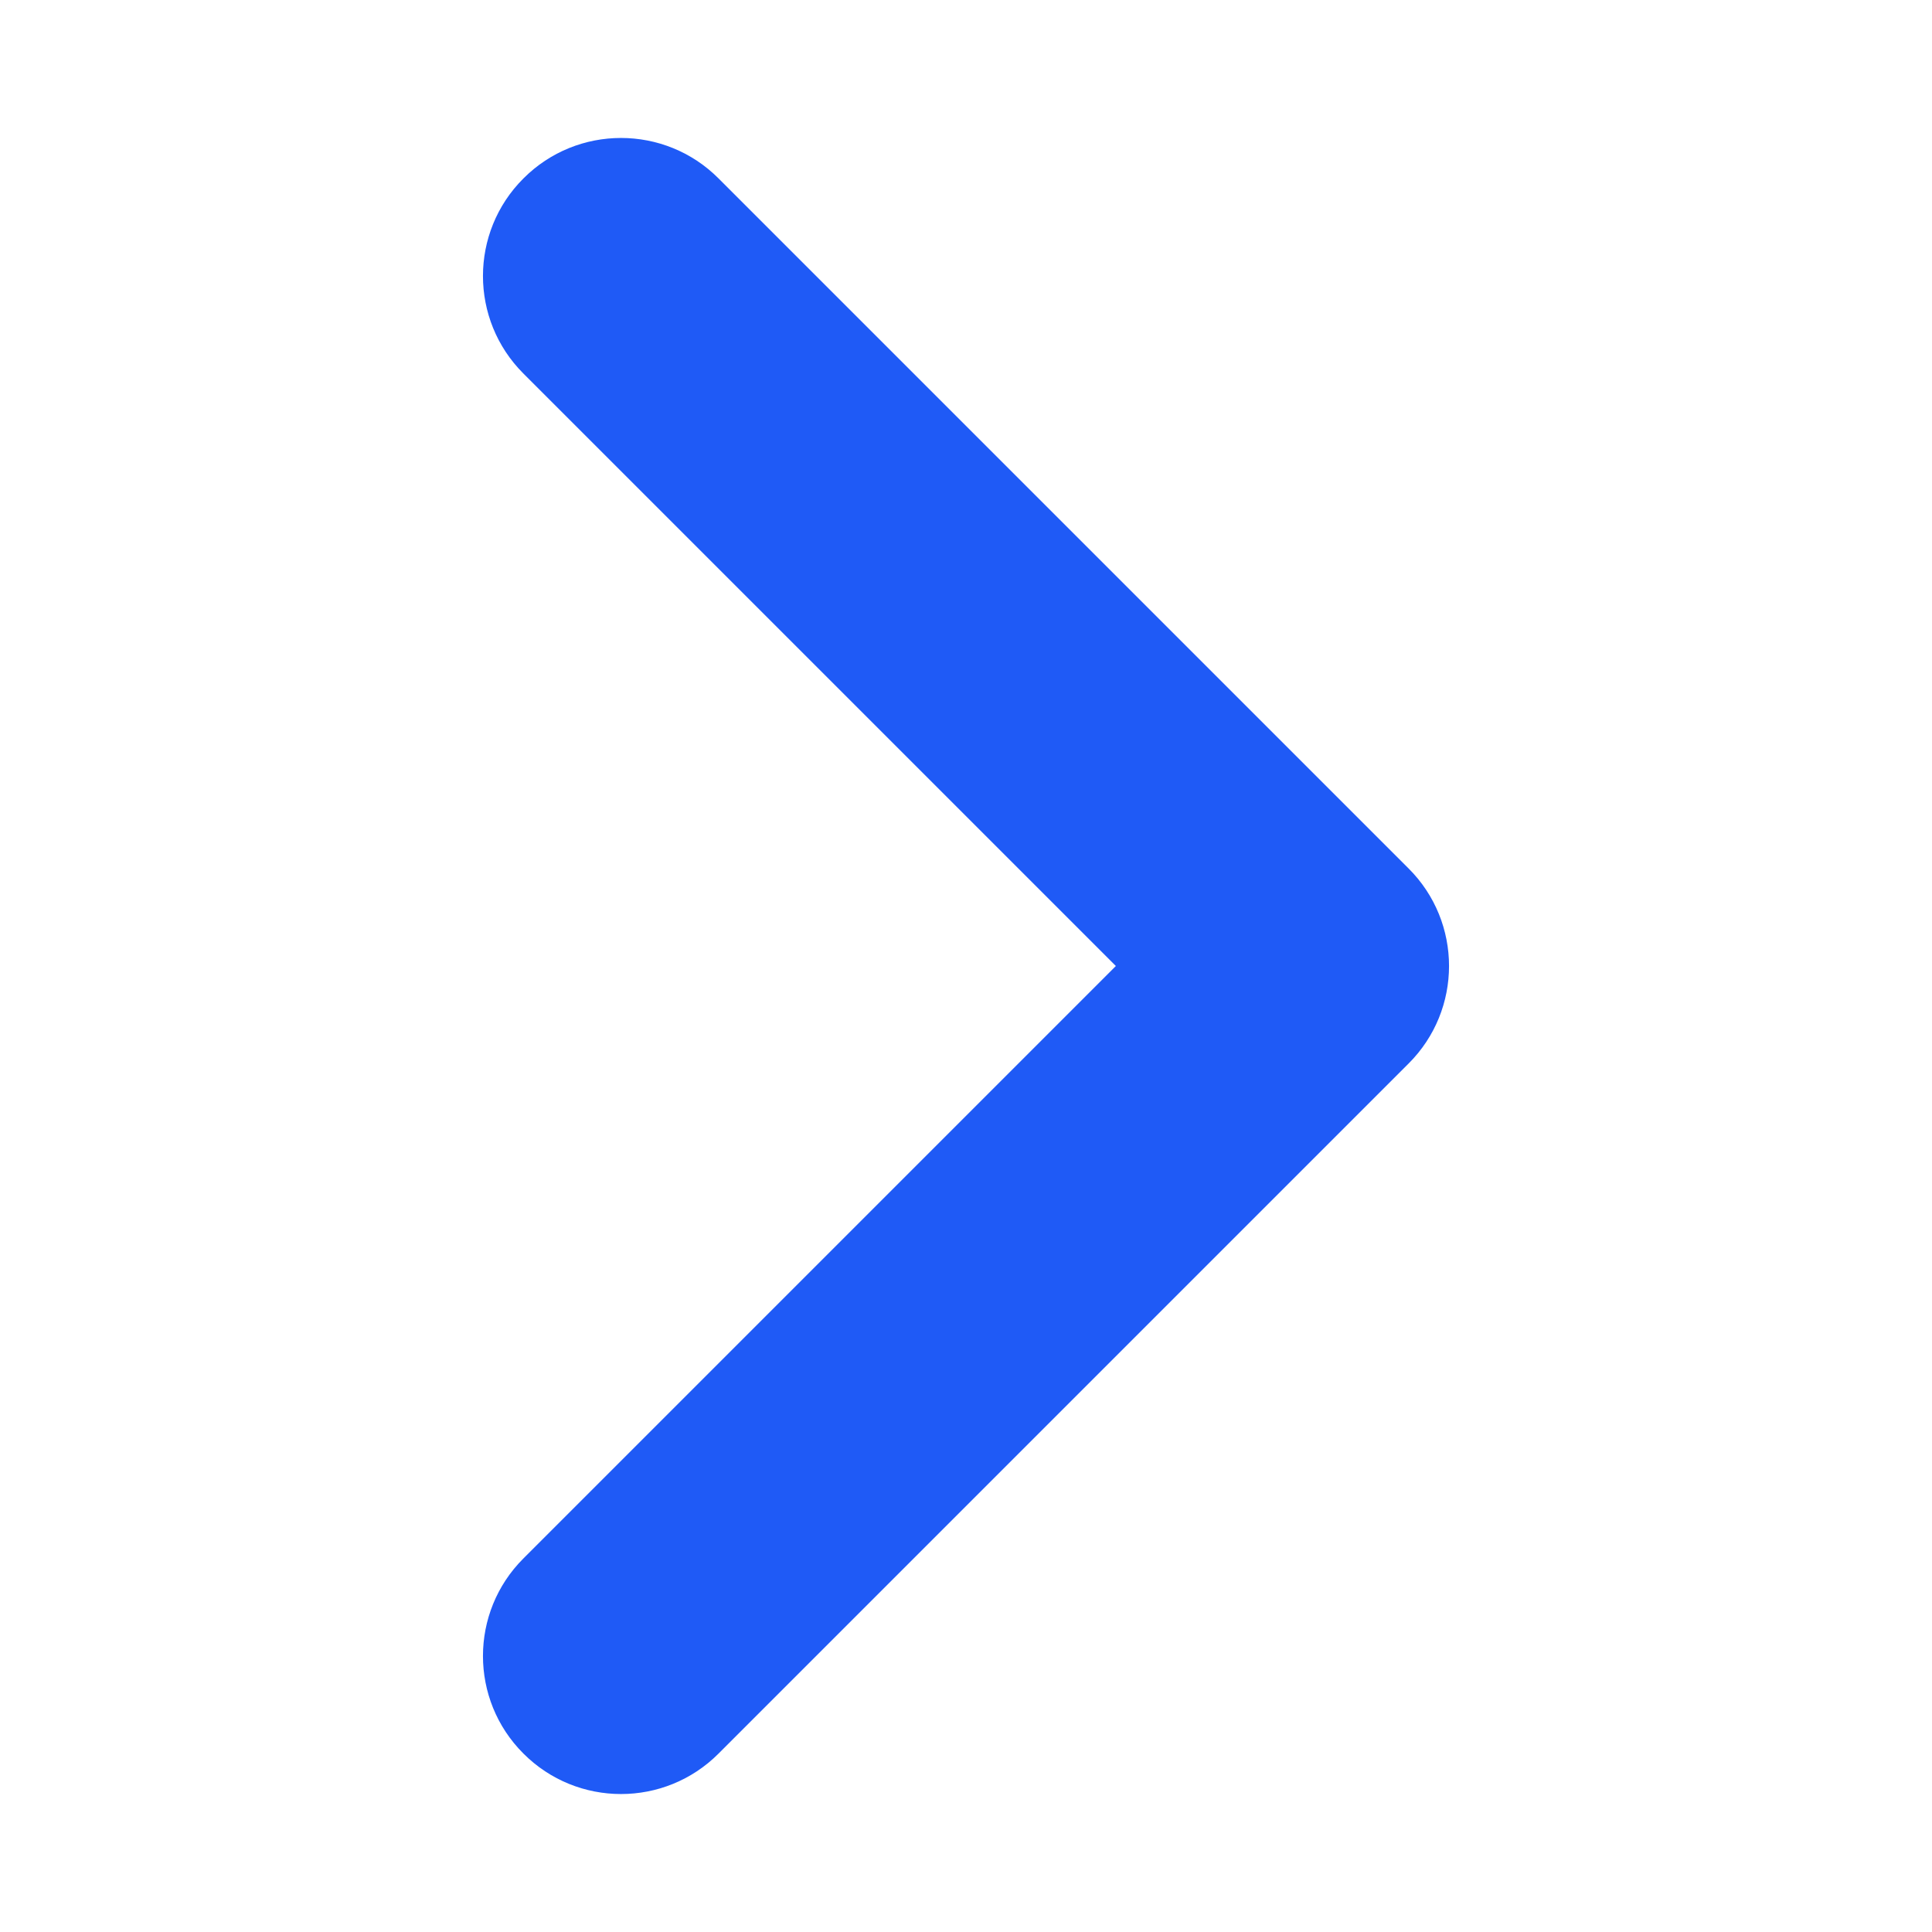
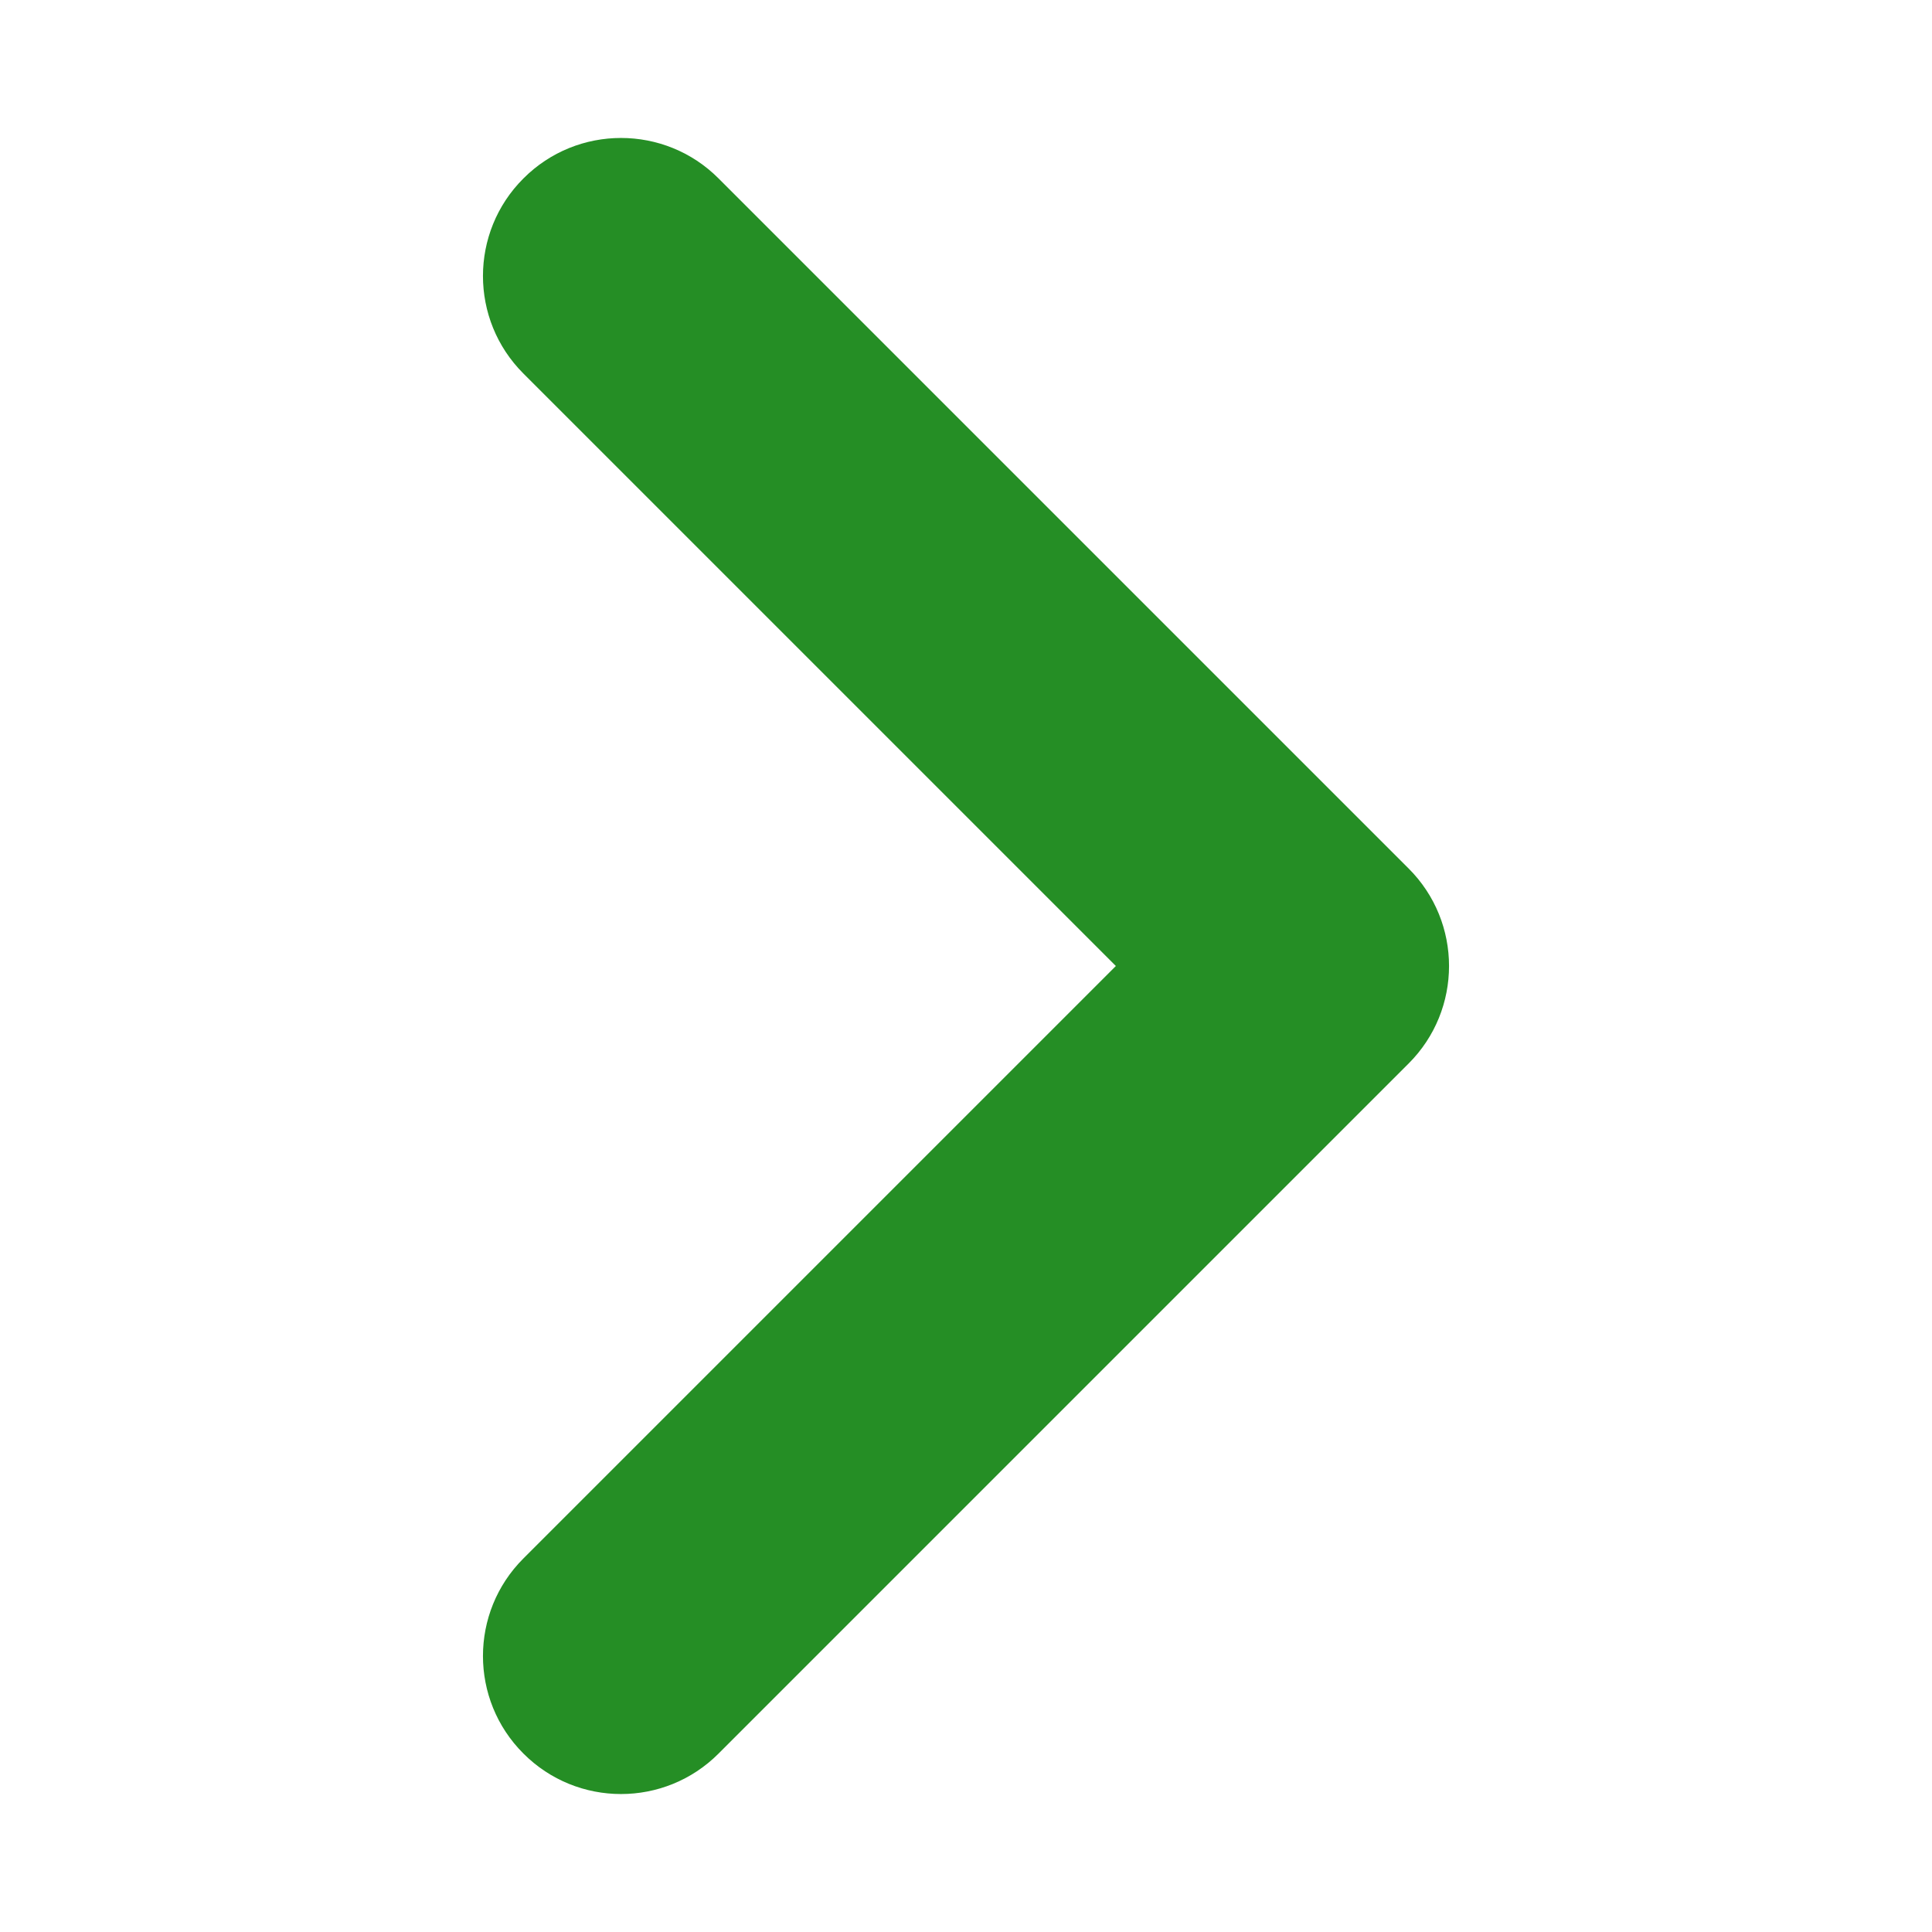
<svg xmlns="http://www.w3.org/2000/svg" width="14px" height="14px" viewBox="0 0 14 14" version="1.1">
  <g id="Icon/14/Arrow/Right" stroke="none" stroke-width="1" fill="none" fill-rule="evenodd">
-     <path d="M8.086,7 L3.793,11.293 C3.402,11.683 3.402,12.317 3.793,12.707 C4.183,13.098 4.817,13.098 5.207,12.707 L10.207,7.707 C10.598,7.317 10.598,6.683 10.207,6.293 L5.207,1.293 C4.817,0.902 4.183,0.902 3.793,1.293 C3.402,1.683 3.402,2.317 3.793,2.707 L8.086,7 Z" id="Path" fill="#1F5AF6" />
+     <path d="M8.086,7 L3.793,11.293 C3.402,11.683 3.402,12.317 3.793,12.707 C4.183,13.098 4.817,13.098 5.207,12.707 L10.207,7.707 C10.598,7.317 10.598,6.683 10.207,6.293 L5.207,1.293 C4.817,0.902 4.183,0.902 3.793,1.293 C3.402,1.683 3.402,2.317 3.793,2.707 L8.086,7 Z" id="Path" fill="#258e25" />
  </g>
</svg>
